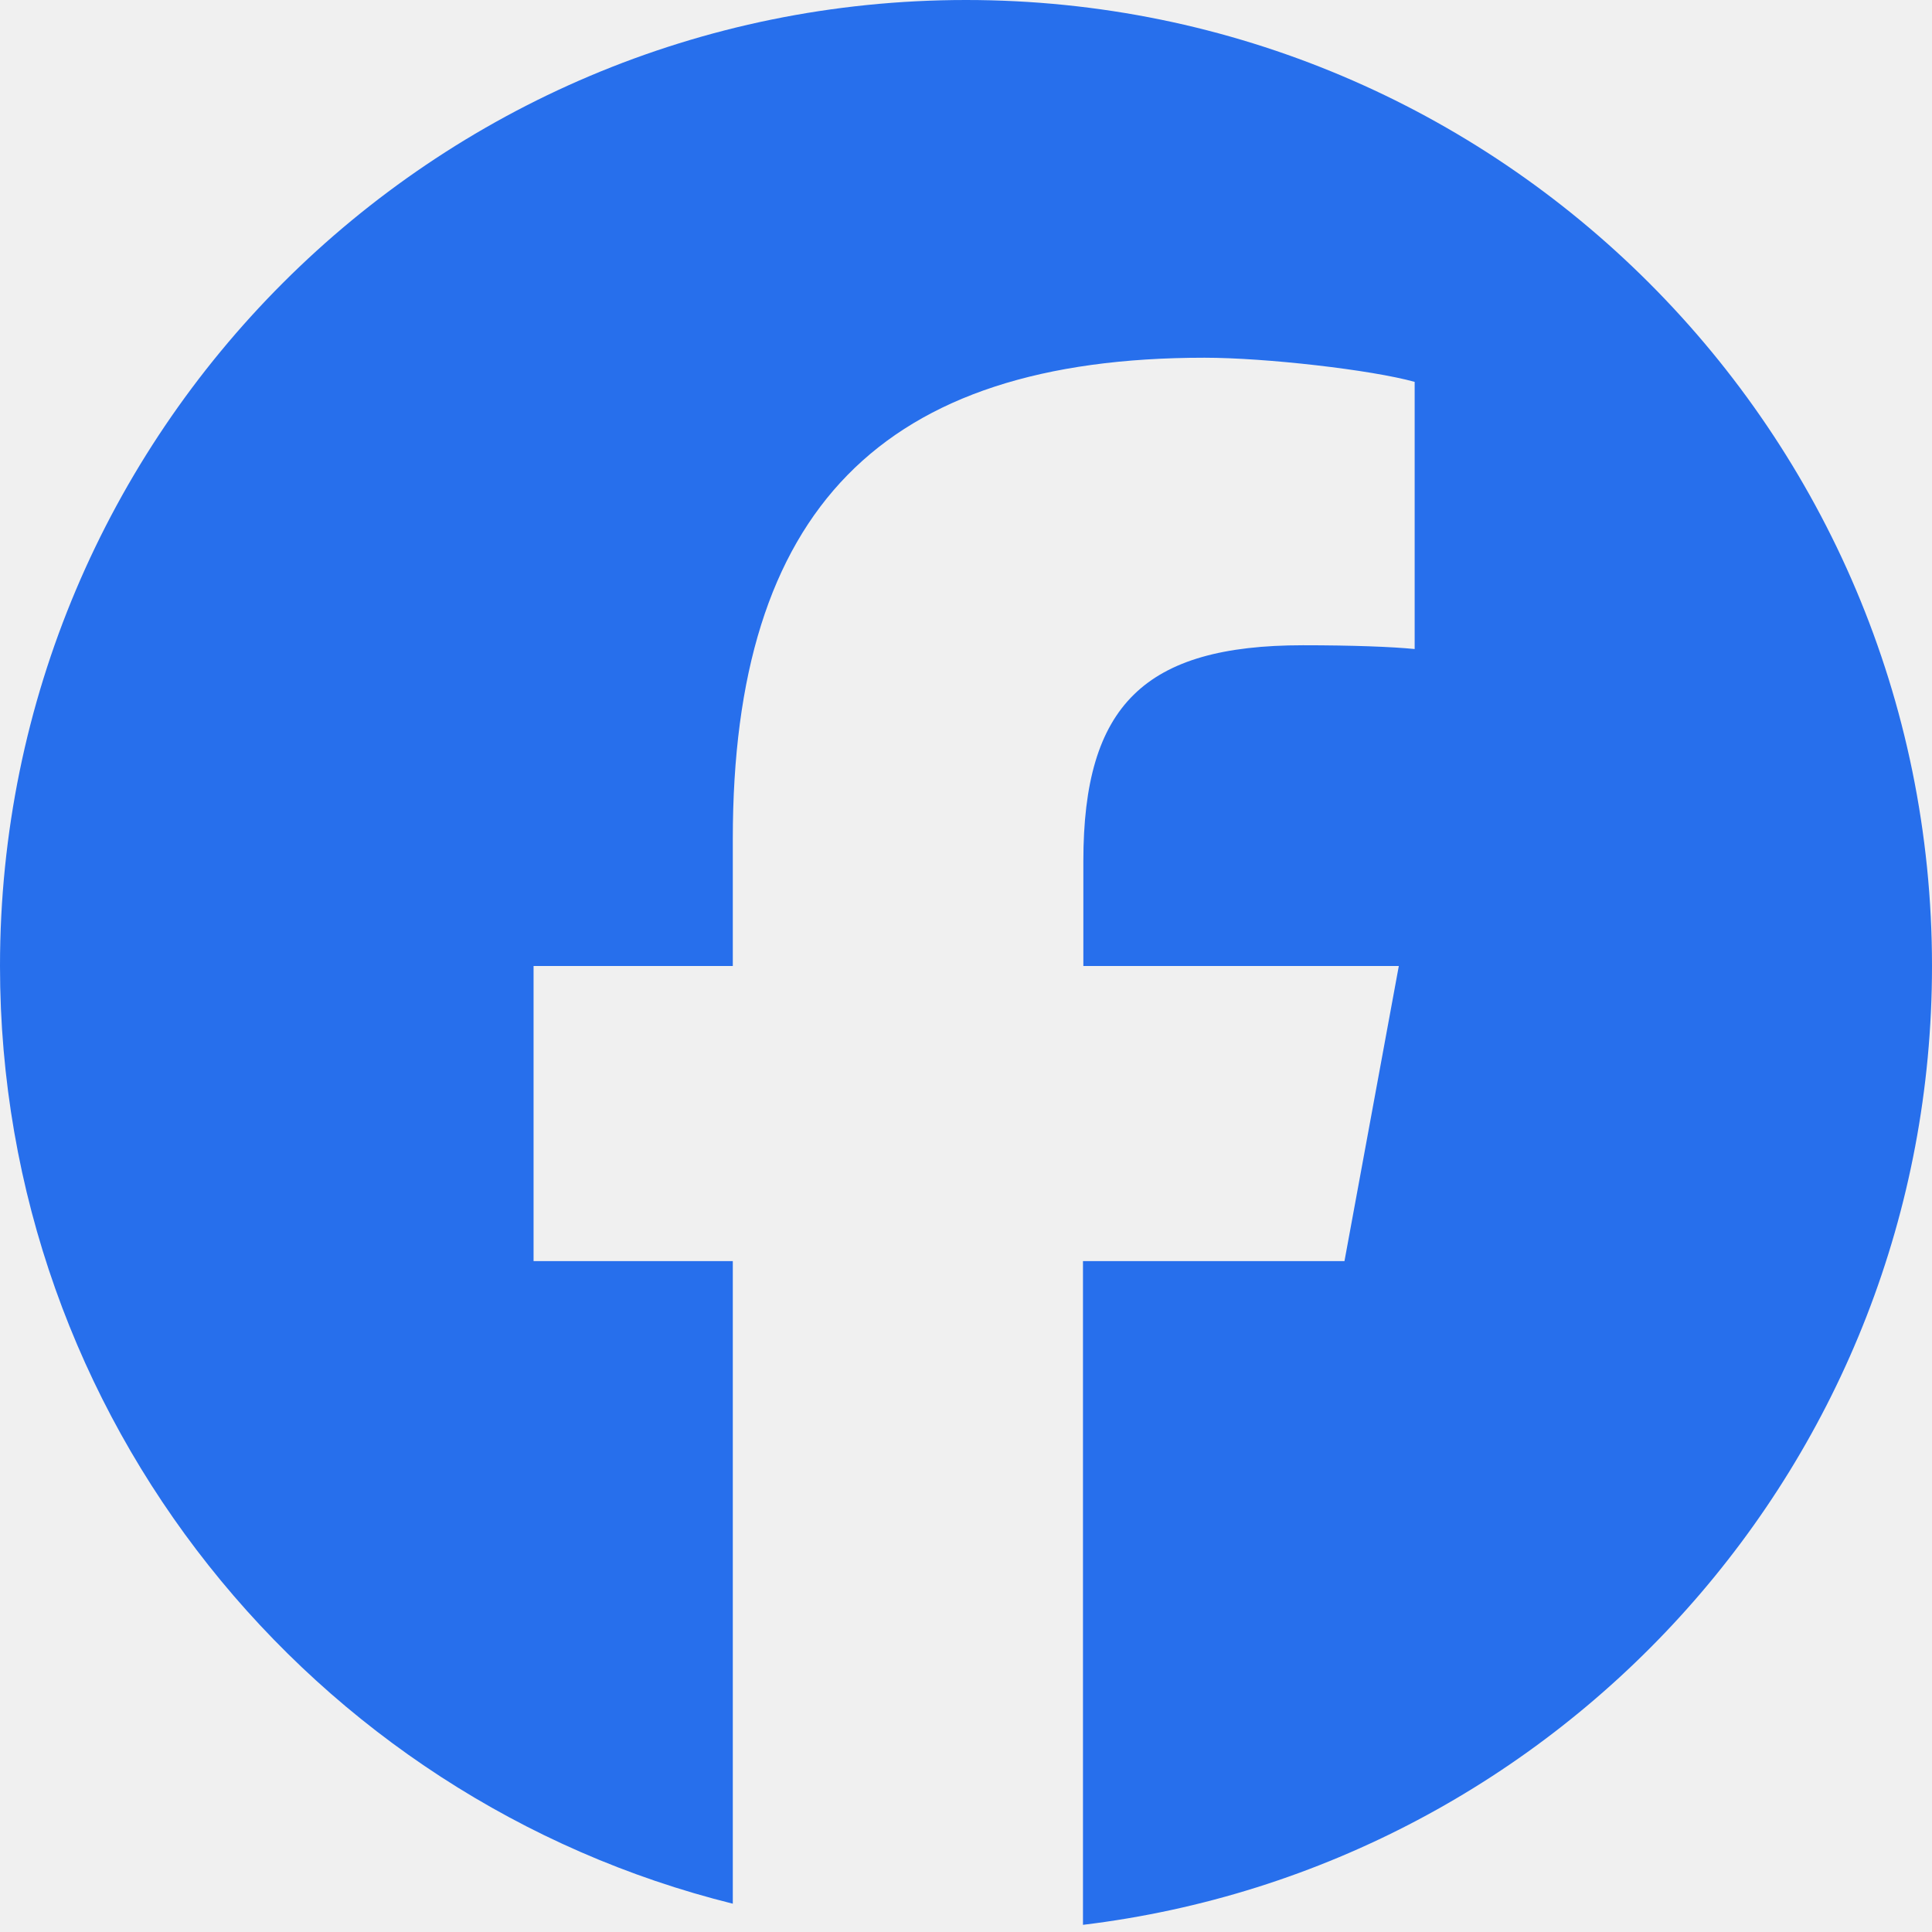
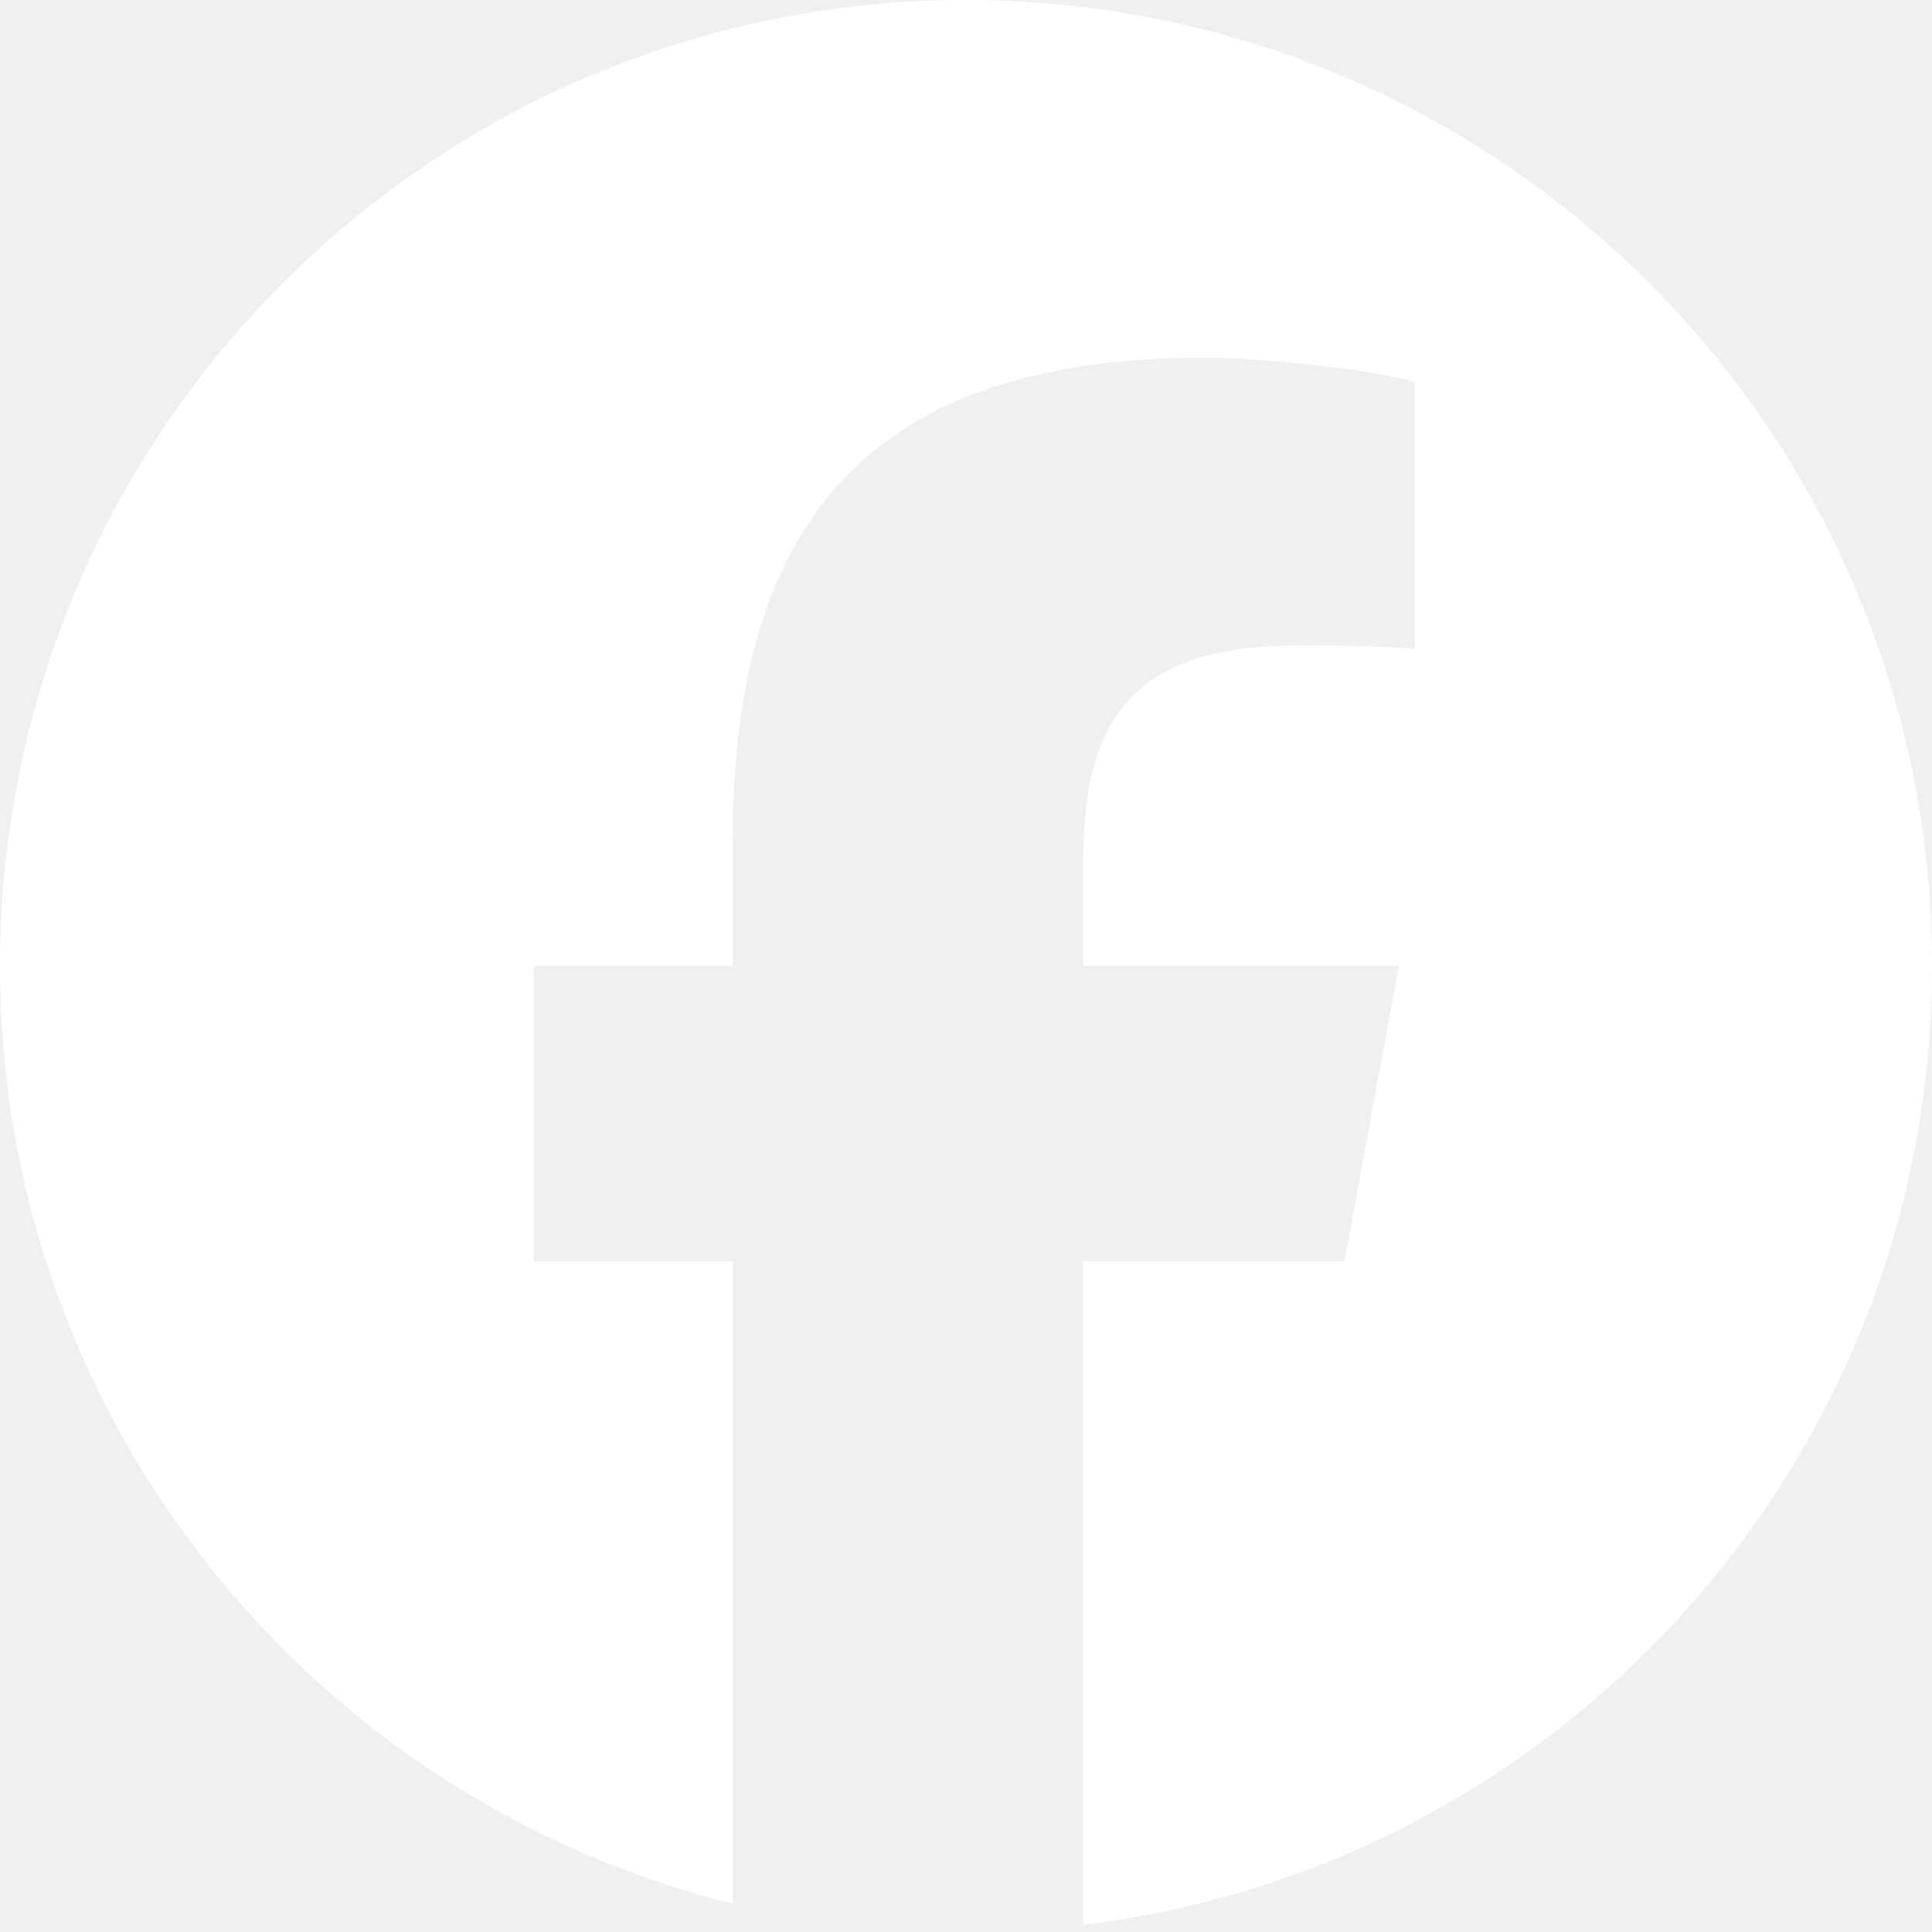
<svg xmlns="http://www.w3.org/2000/svg" viewBox="0 0 512 512">
-   <path fill="#276fec" d="M512 256C512 114.6 397.4 0 256 0S0 114.6 0 256C0 376 82.7 476.8 194.2 504.5V334.2H141.4V256h52.8V222.3c0-87.1 39.4-127.5 125-127.5c16.2 0 44.2 3.2 55.7 6.4V172c-6-.6-16.5-1-29.6-1c-42 0-58.2 15.9-58.2 57.2V256h83.6l-14.4 78.2H287V510.1C413.8 494.8 512 386.9 512 256h0z" />
+   <path fill="#ffffff" d="M512 256C512 114.6 397.4 0 256 0S0 114.6 0 256C0 376 82.7 476.8 194.2 504.5V334.2H141.4V256h52.8V222.3c0-87.1 39.4-127.5 125-127.5c16.2 0 44.2 3.2 55.7 6.4V172c-6-.6-16.5-1-29.6-1c-42 0-58.2 15.9-58.2 57.2V256h83.6l-14.4 78.2H287V510.1C413.8 494.8 512 386.9 512 256h0z" />
</svg>
